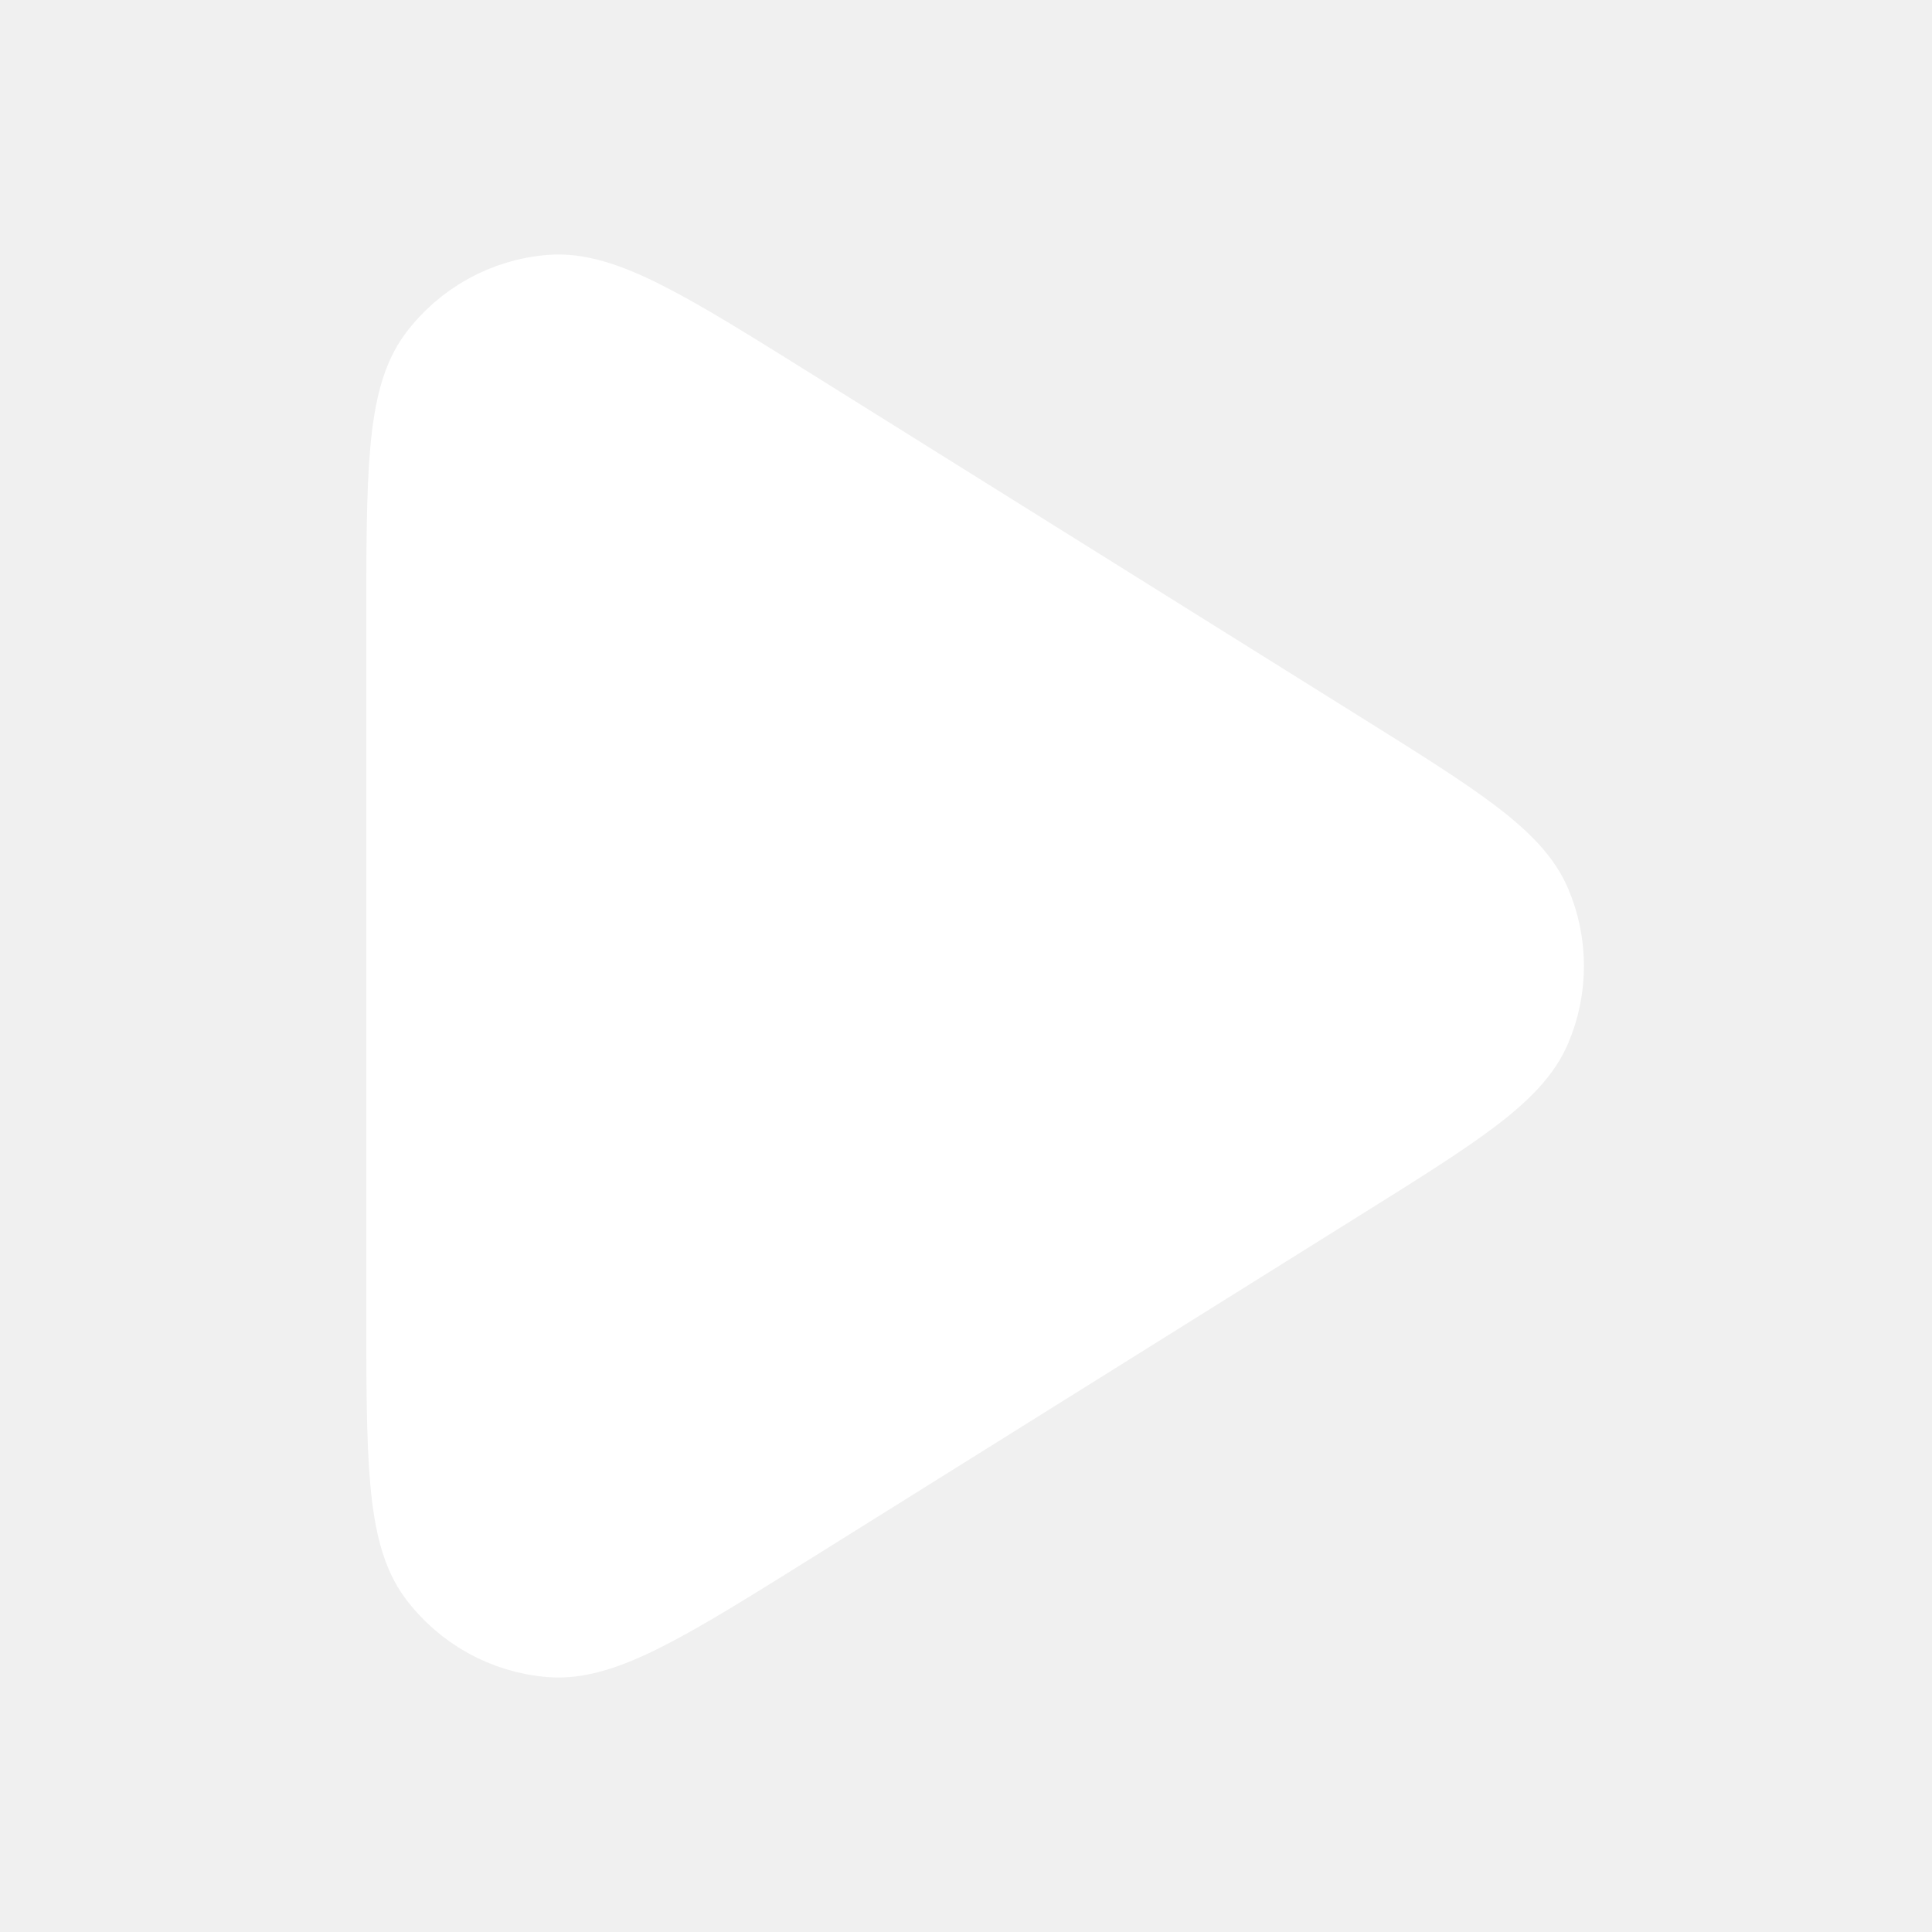
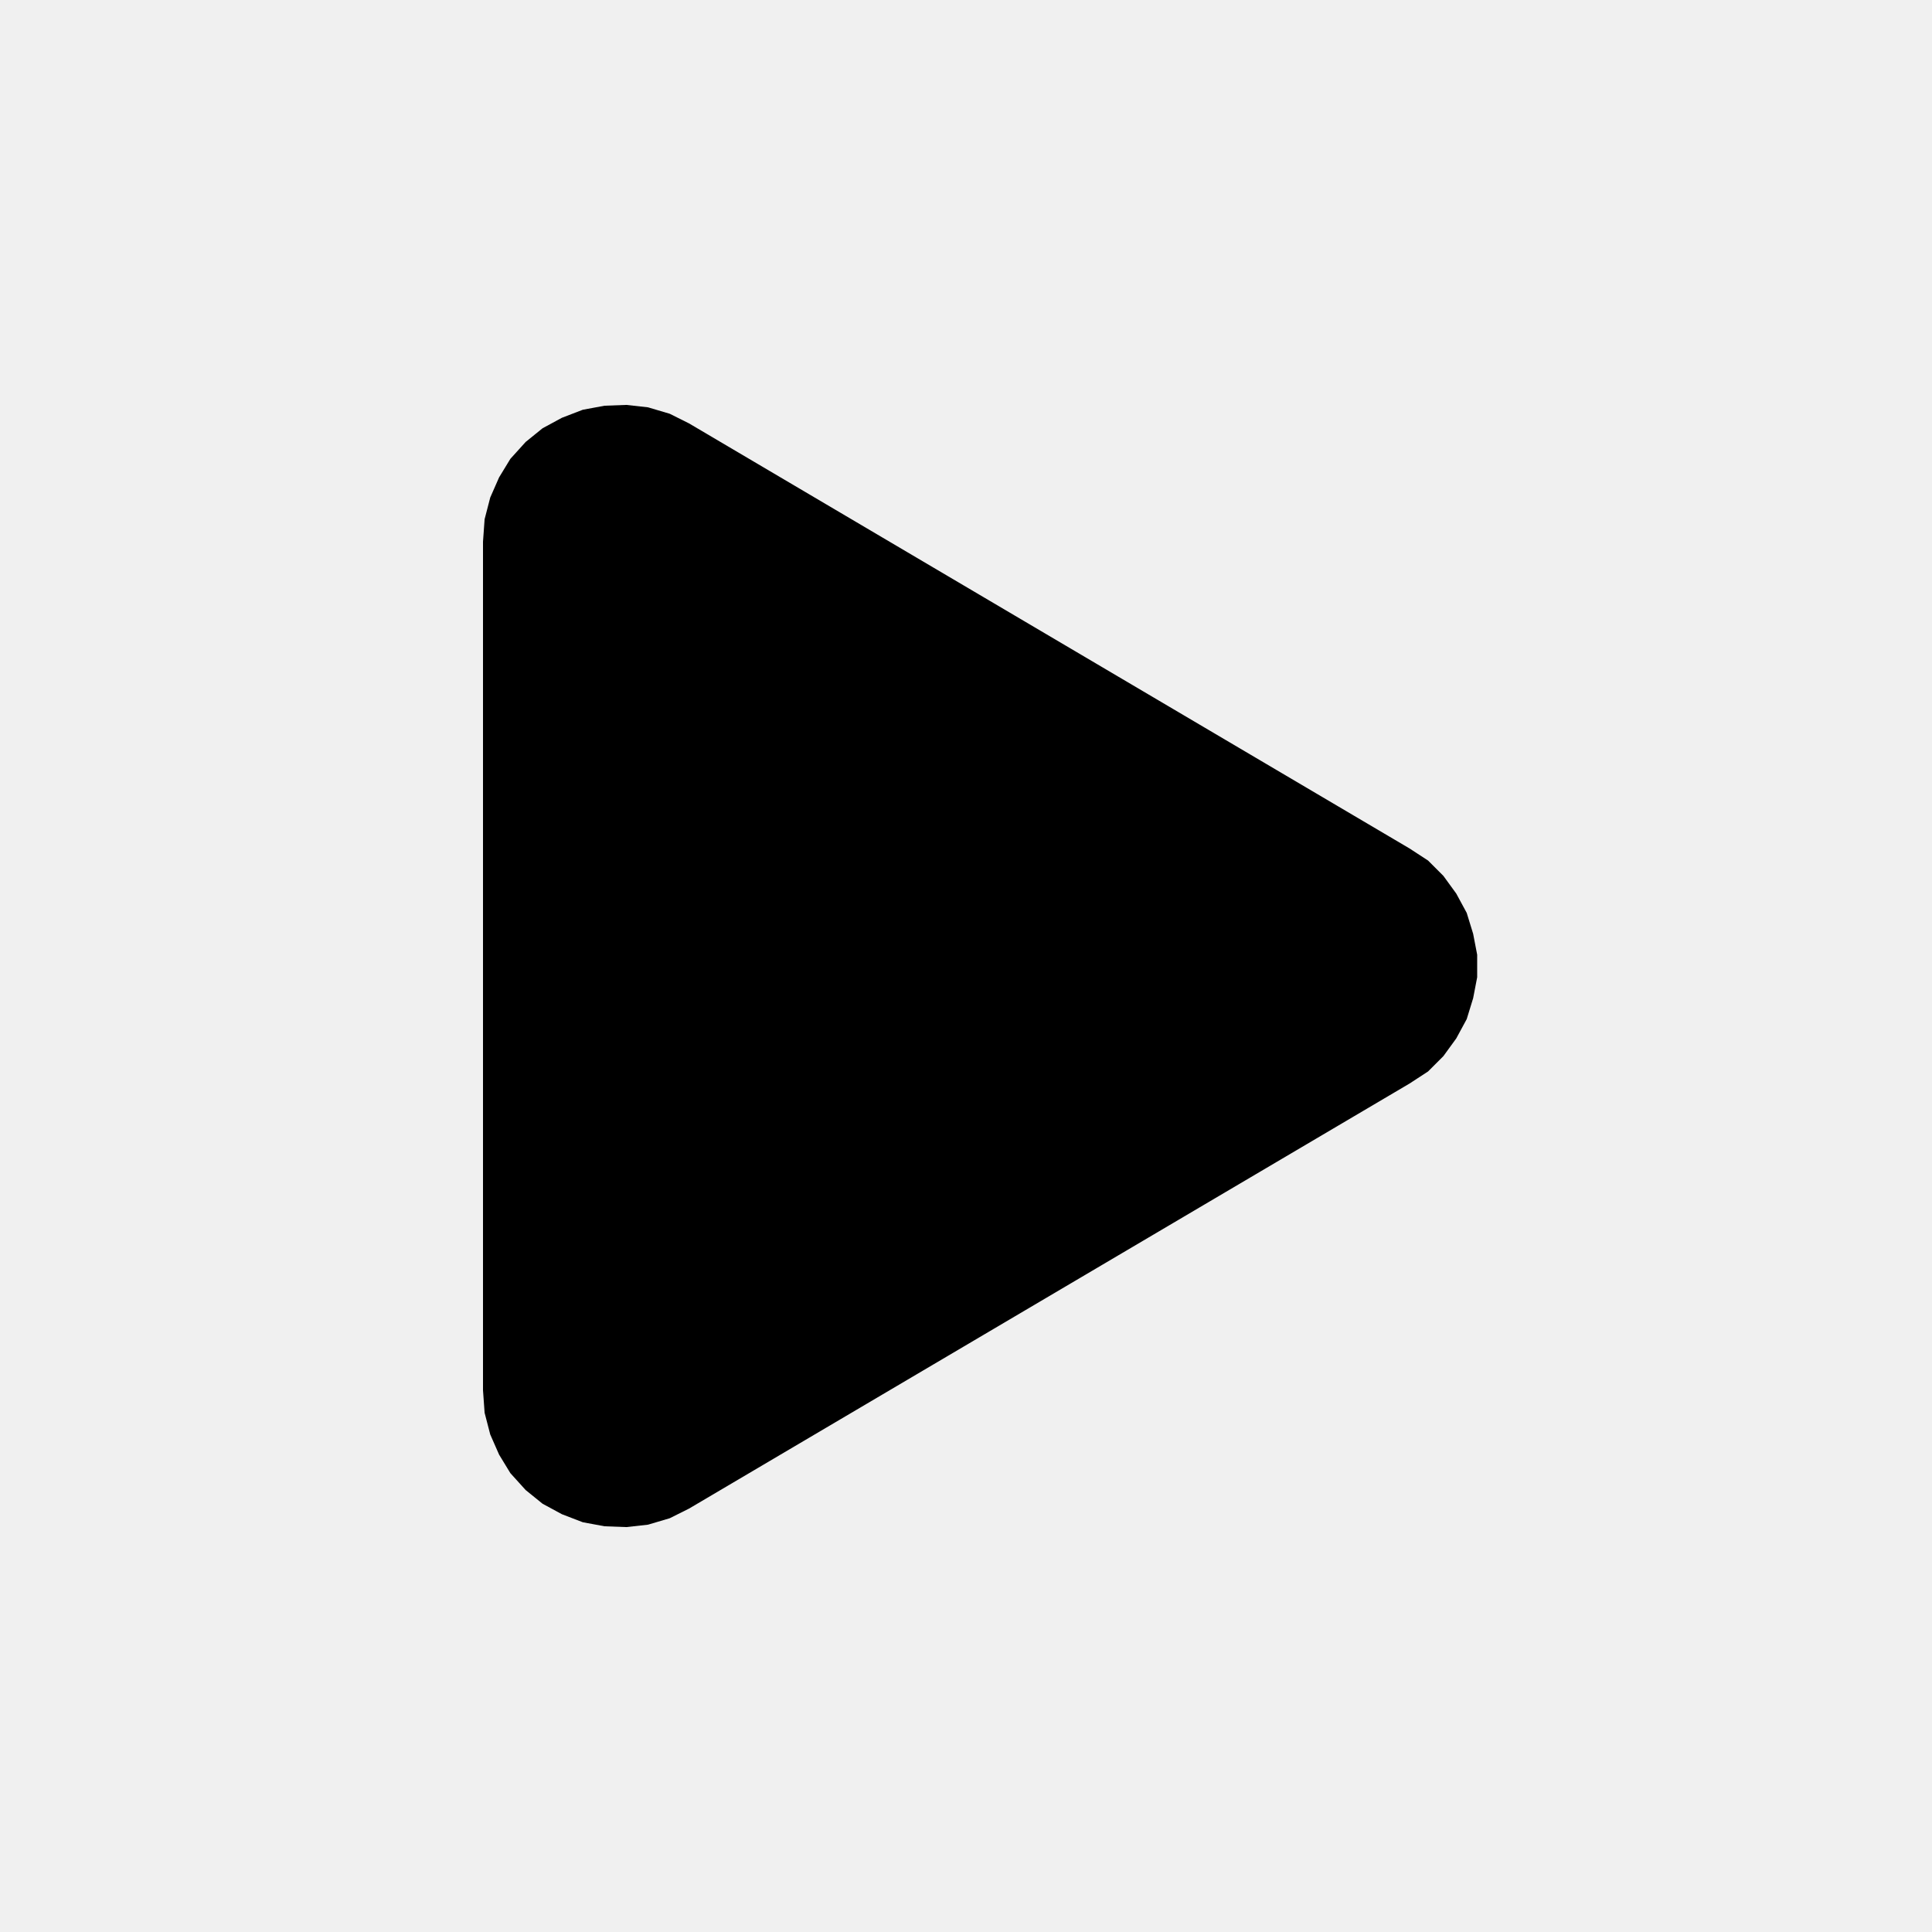
- <svg xmlns="http://www.w3.org/2000/svg" viewBox="0 0 24 24" fill="#FFFFFF" stroke="#FFFFFF" stroke-width="0.9">
-   <path fill-rule="evenodd" d="M16.658 9.286C18.098 10.186 18.818 10.636 19.065 11.212C19.28 11.715 19.28 12.285 19.065 12.788C18.818 13.364 18.098 13.814 16.658 14.714L9.896 18.94C8.298 19.939 7.499 20.438 6.84 20.385C6.265 20.339 5.738 20.047 5.394 19.584C5 19.053 5 18.111 5 16.226V7.774C5 5.889 5 4.947 5.394 4.416C5.738 3.953 6.265 3.661 6.84 3.615C7.499 3.562 8.298 4.061 9.896 5.06L16.658 9.286Z" />
+ <svg xmlns="http://www.w3.org/2000/svg" viewBox="0 0 24 24" fill="currentColor">
+   <path fill-rule="evenodd" d="M8.56 5.26L8.32 5.14L8.05 5.06L7.78 5.03L7.51 5.04L7.24 5.09L6.98 5.19L6.74 5.32L6.53 5.49L6.34 5.7L6.2 5.93L6.09 6.18L6.02 6.45L6 6.73L6 17.27L6.02 17.55L6.09 17.82L6.2 18.07L6.34 18.3L6.53 18.51L6.74 18.68L6.98 18.81L7.24 18.91L7.51 18.96L7.78 18.97L8.05 18.94L8.32 18.86L8.56 18.74L17.51 13.46L17.74 13.31L17.93 13.12L18.09 12.9L18.22 12.66L18.3 12.4L18.35 12.14L18.35 11.86L18.3 11.6L18.22 11.34L18.09 11.1L17.93 10.88L17.74 10.69L17.51 10.54Z" />
</svg>
